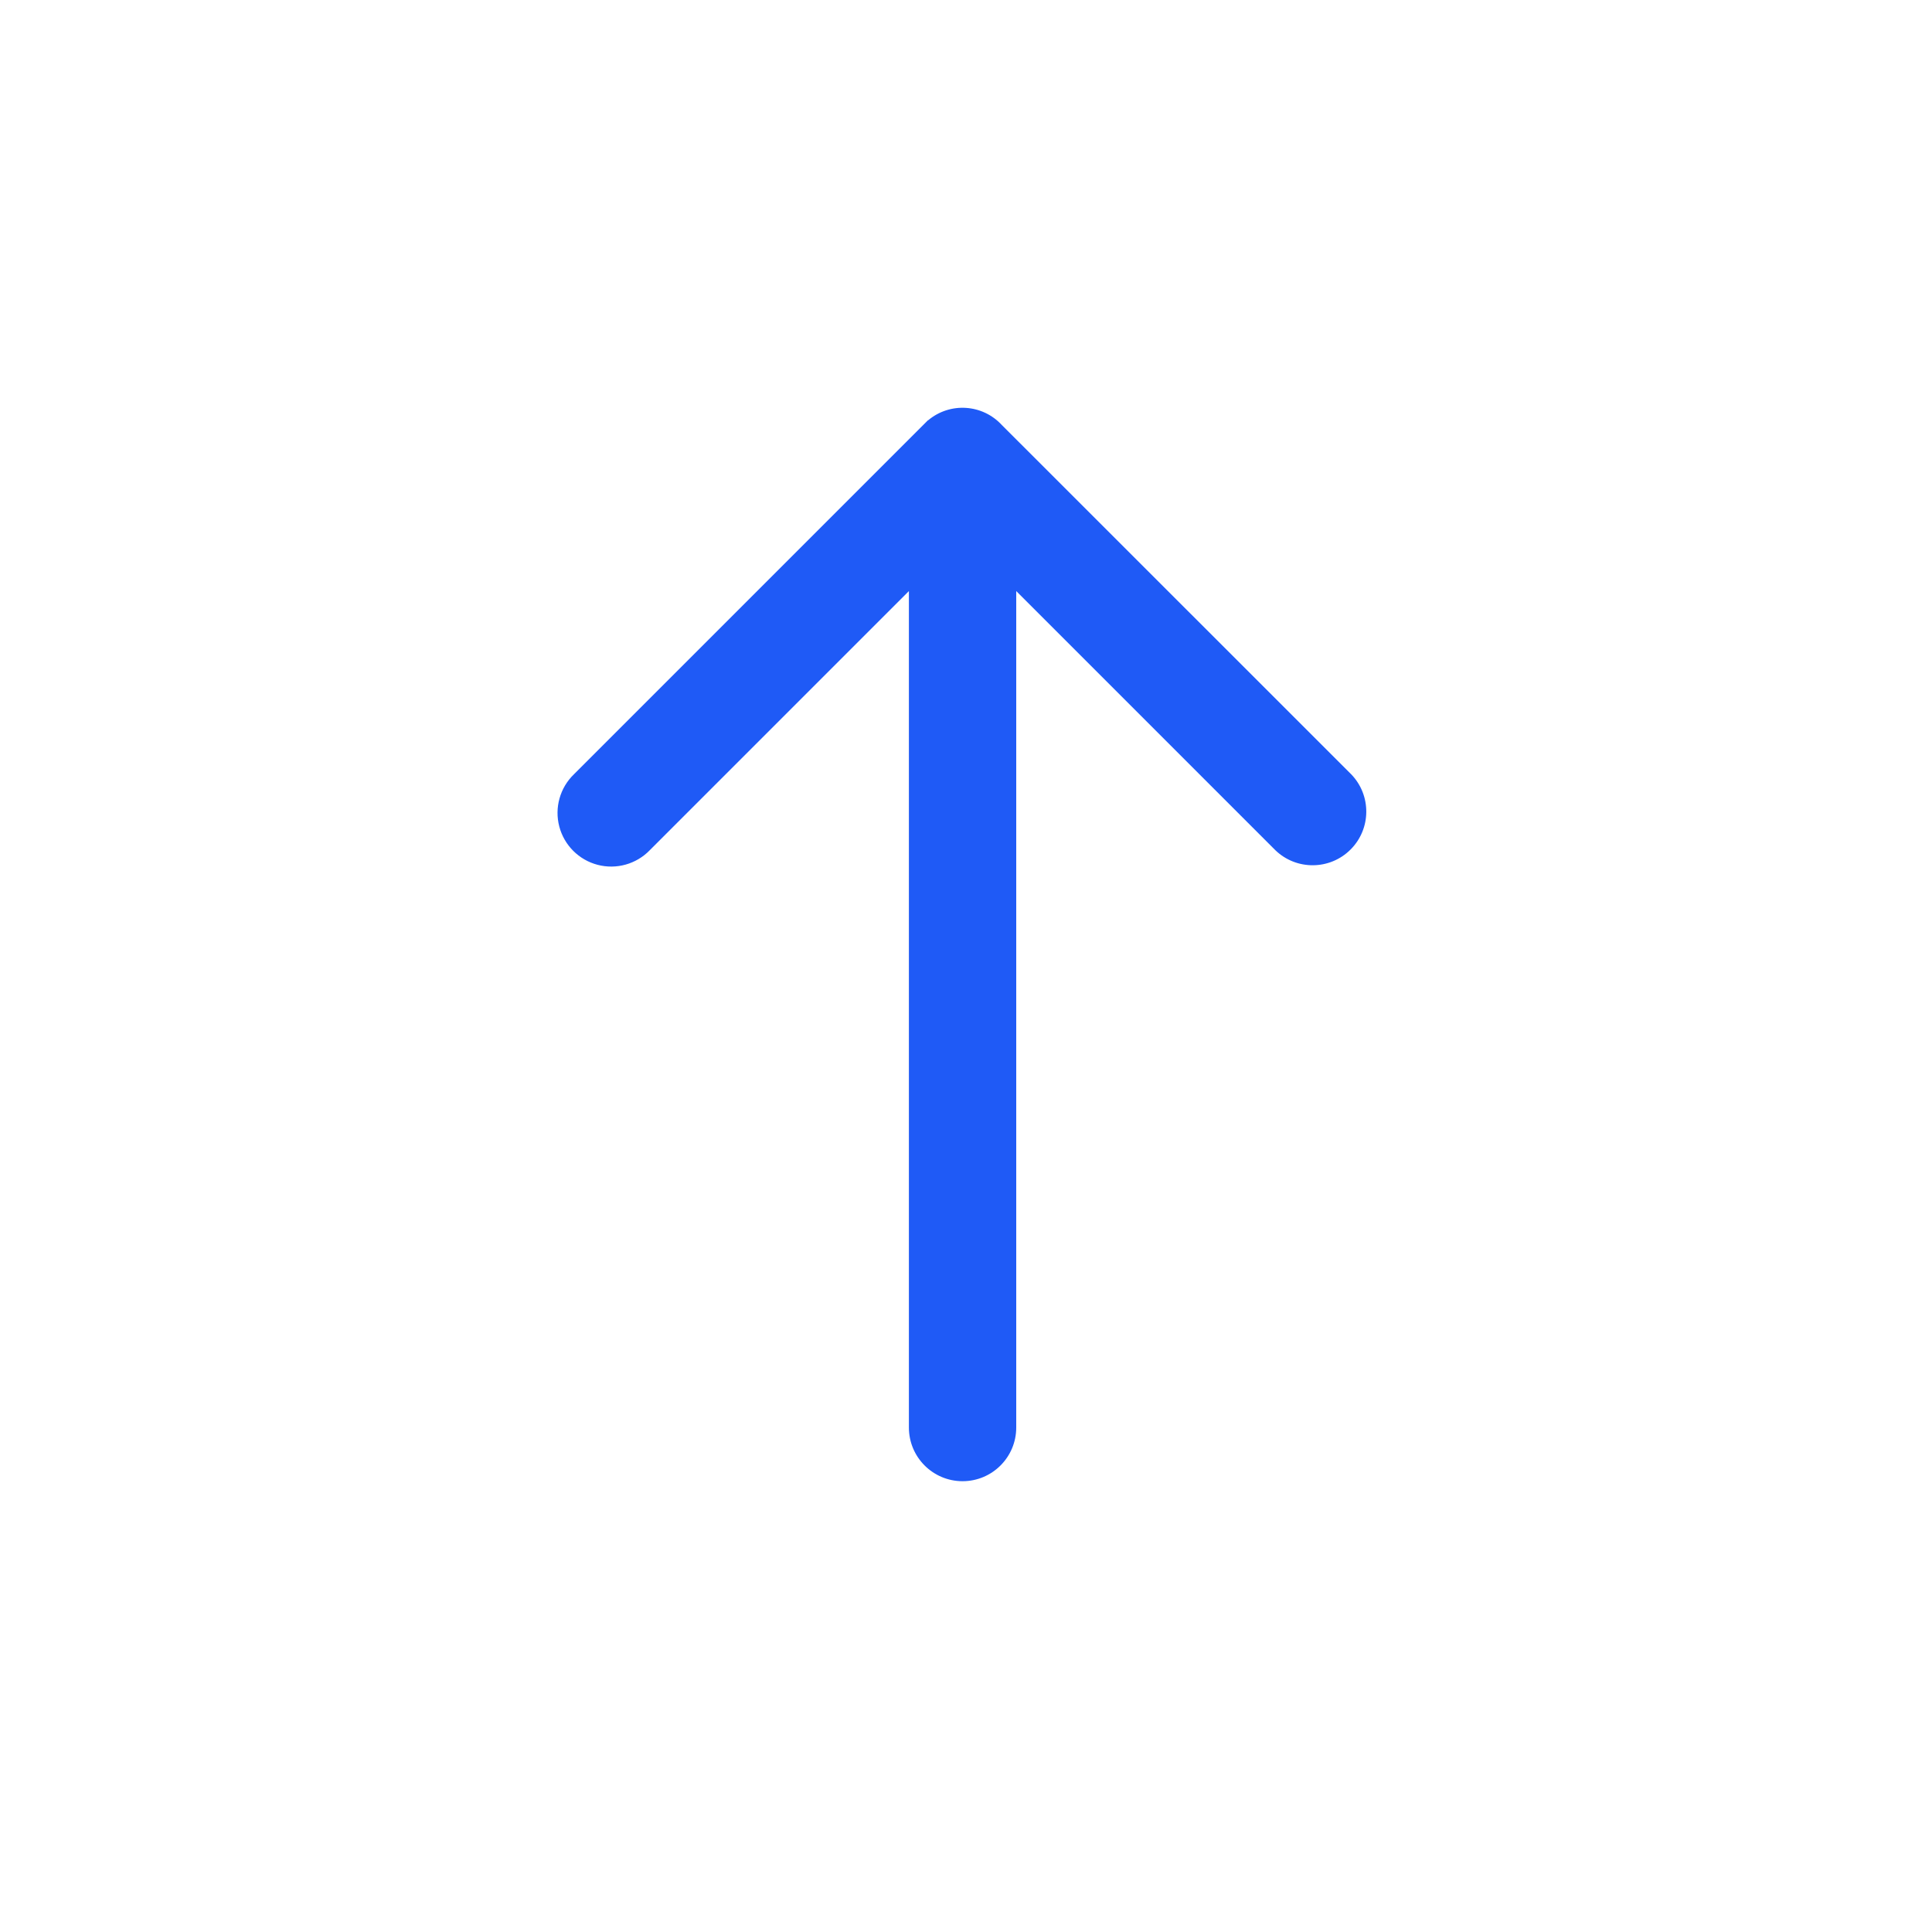
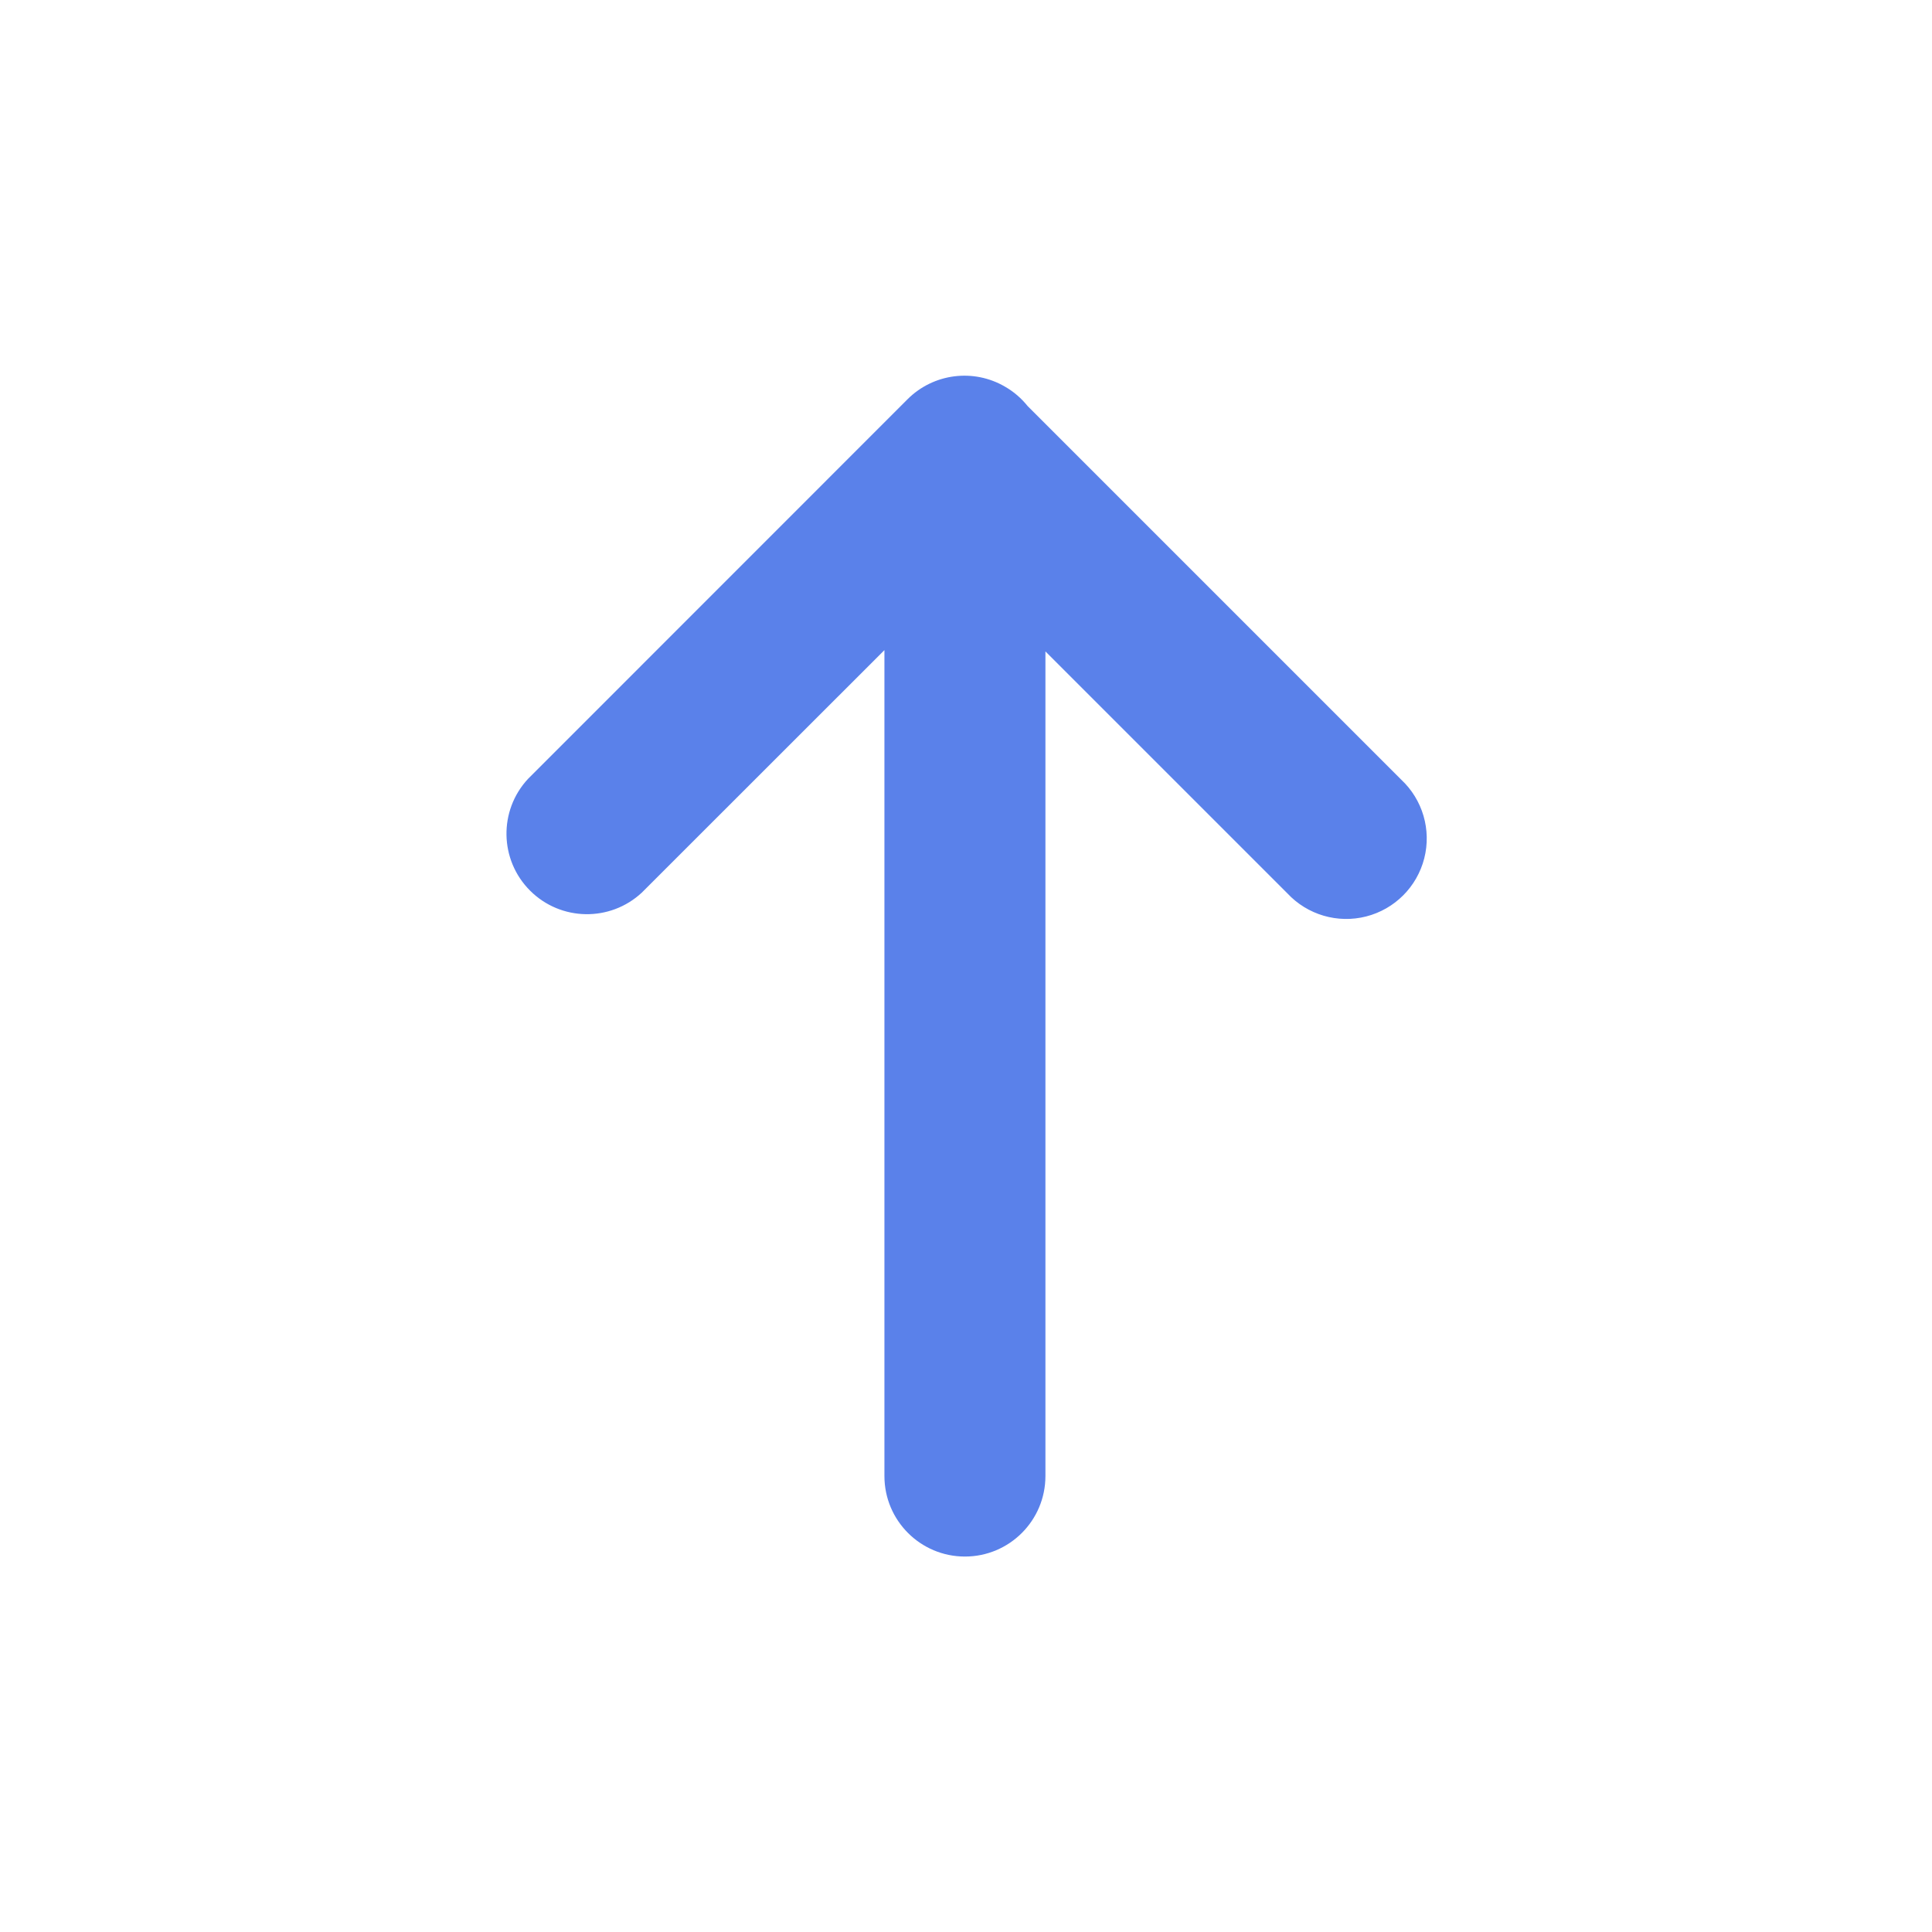
<svg xmlns="http://www.w3.org/2000/svg" width="18" height="18" viewBox="0 0 18 18">
-   <g fill="none" fill-rule="evenodd">
-     <path fill="#D3D3D3" fill-opacity="0" d="M18 0v18H0V0z" />
-     <path fill="#1F5AF6" d="M8.468 5.507L6.054 7.921a.5.5 0 1 1-.707-.707l3.256-3.256a.503.503 0 0 1 .023-.023l.02-.02.001.001a.498.498 0 0 1 .687.044l3.255 3.254a.5.5 0 0 1-.707.707L9.468 5.507V13.3a.5.5 0 0 1-1 0V5.507z" />
-   </g>
+   <path fill="#5A81EA" fill-rule="evenodd" d="M9.366 3.604c.08.046.15.107.208.179l3.48 3.48a.75.75 0 1 1-1.06 1.06L9.74 6.069v7.683a.75.75 0 1 1-1.5 0V6.057L5.98 8.316a.75.75 0 0 1-1.06-1.06L8.455 3.72a.75.75 0 0 1 .911-.116z" />
</svg>
